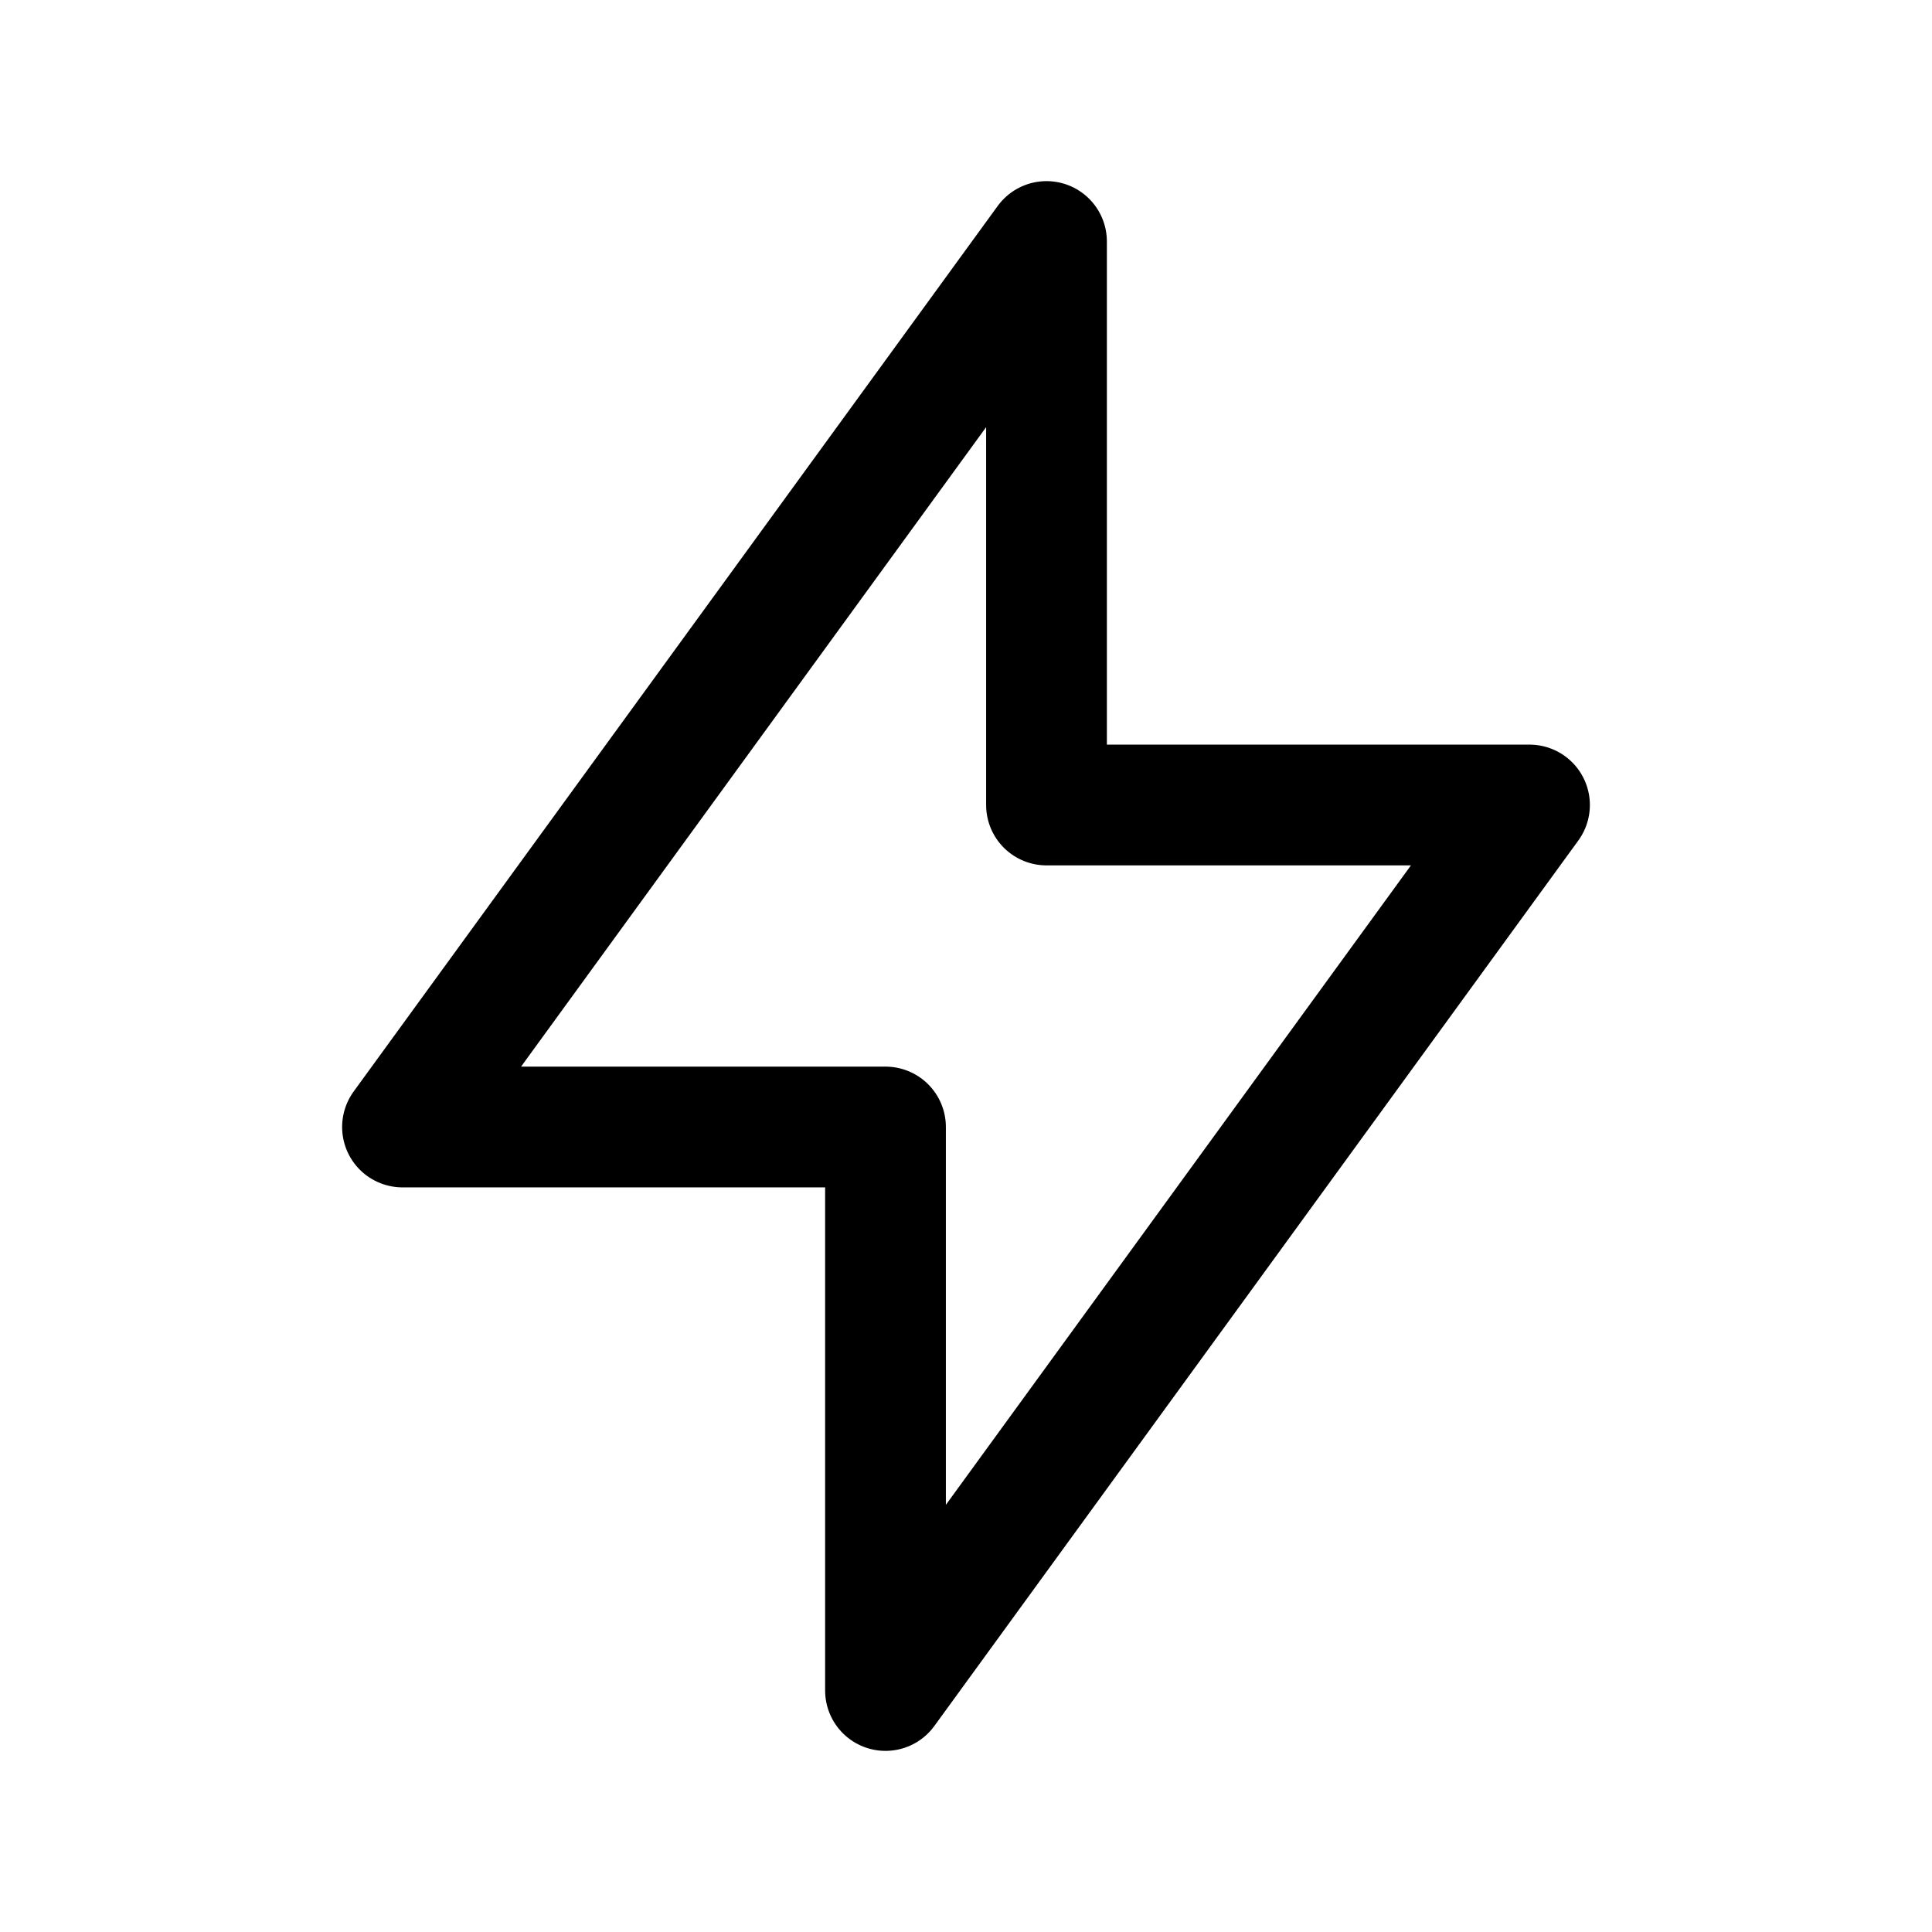
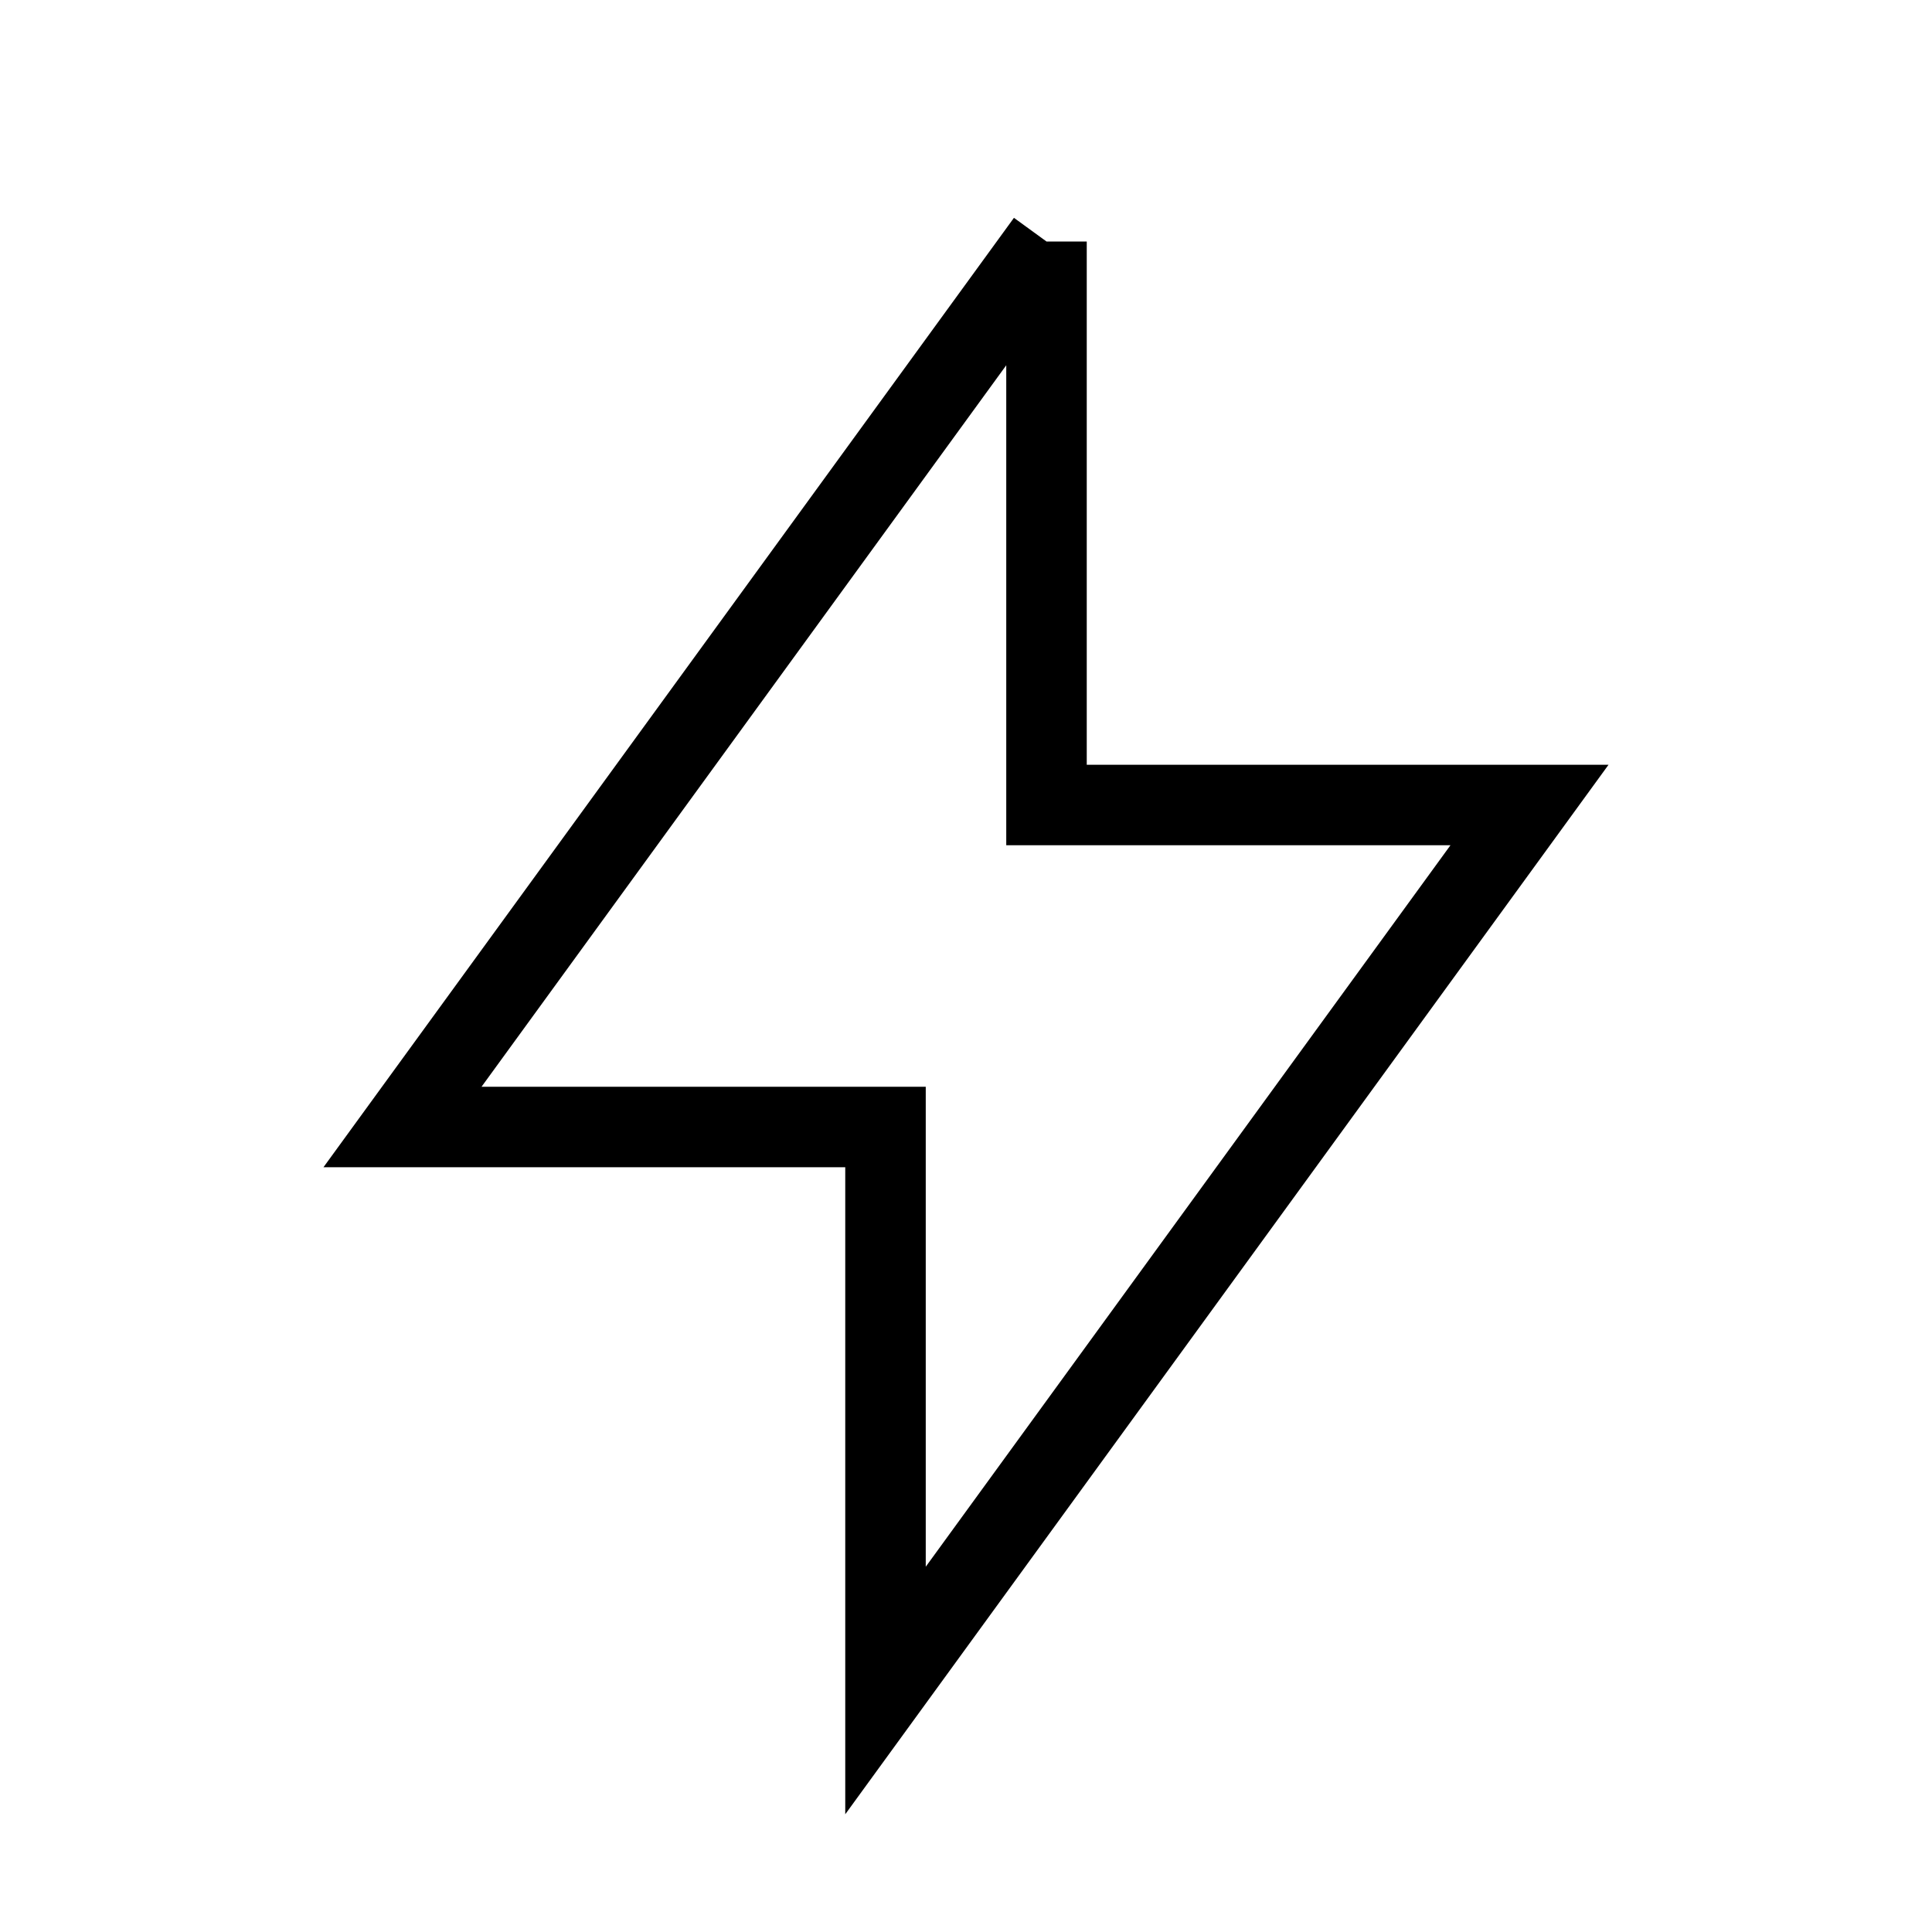
- <svg xmlns="http://www.w3.org/2000/svg" className="icon icon-tabler icon-tabler-bolt" width="28" height="28" viewBox="0 0 24 24" stroke-width="1.5" stroke="currentColor" fill="none" stroke-linecap="round" stroke-linejoin="round">
+ <svg xmlns="http://www.w3.org/2000/svg" className="icon icon-tabler icon-tabler-bolt" width="28" height="28" viewBox="0 0 24 24" strokeWidth="1.5" stroke="currentColor" fill="none" strokeLinecap="round" strokeLinejoin="round">
  <path stroke="none" d="M0 0h24v24H0z" fill="none" />
  <polyline points="13 3 13 10 19 10 11 21 11 14 5 14 13 3" />
</svg>
